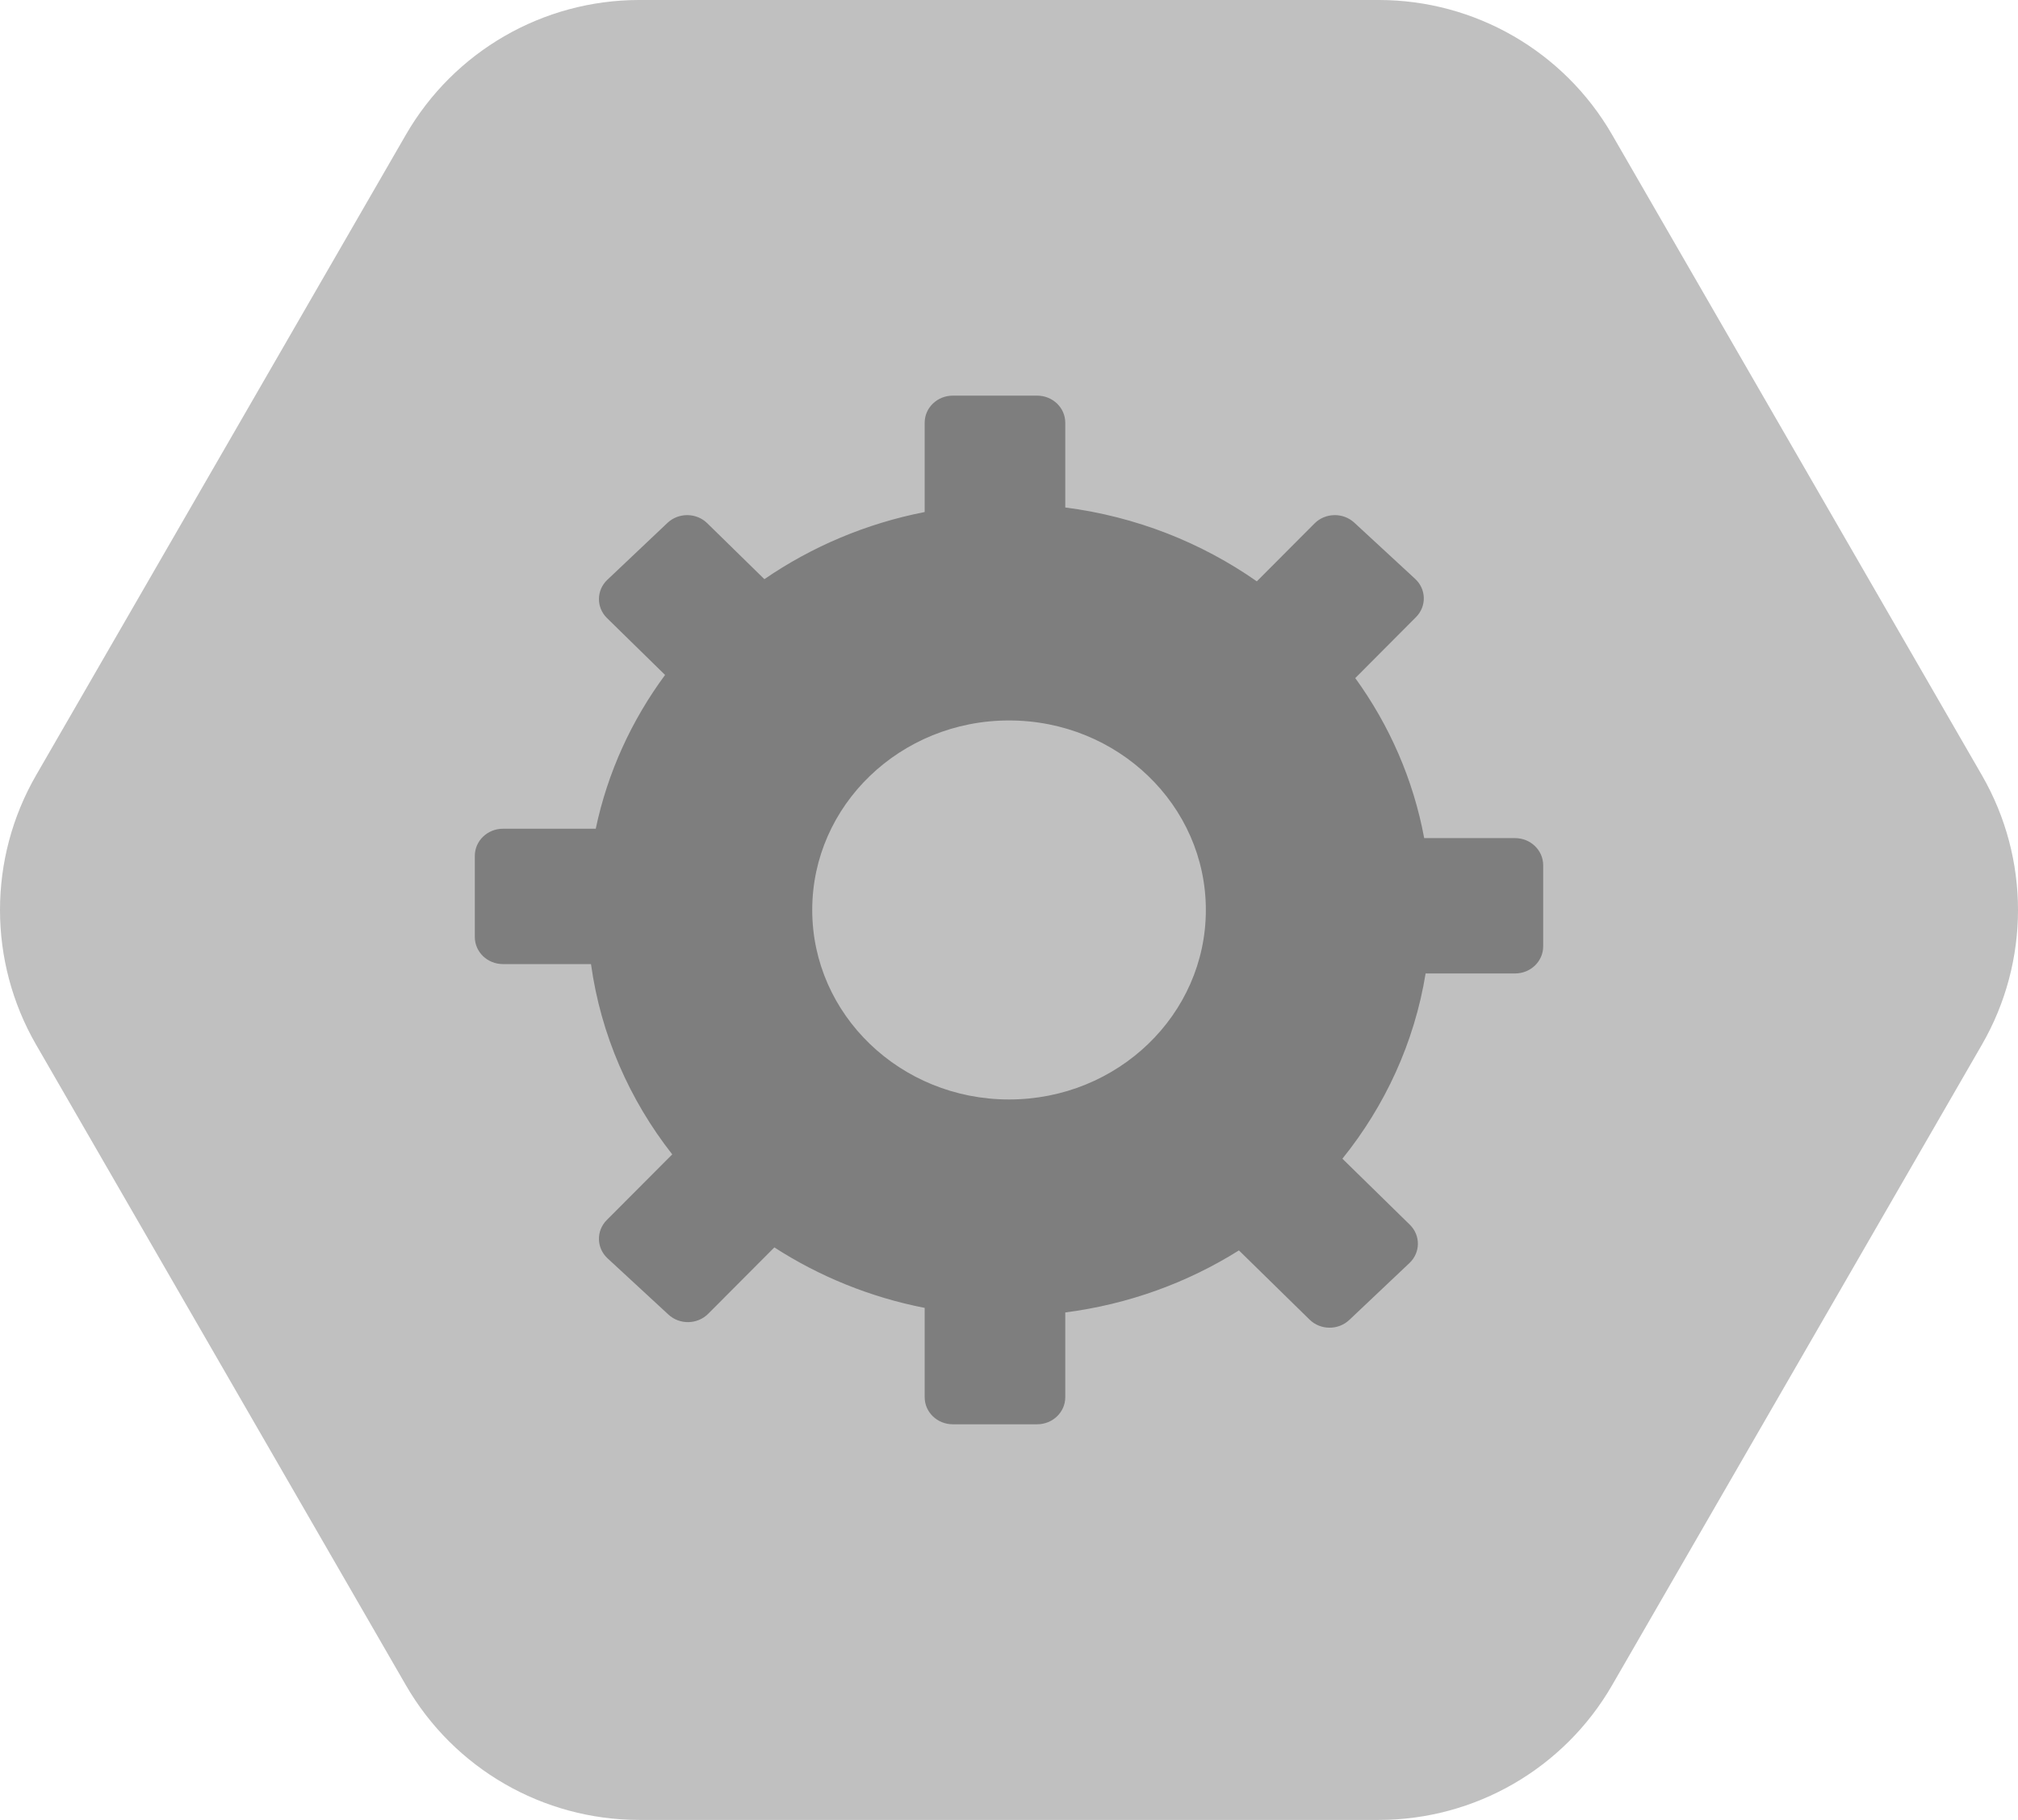
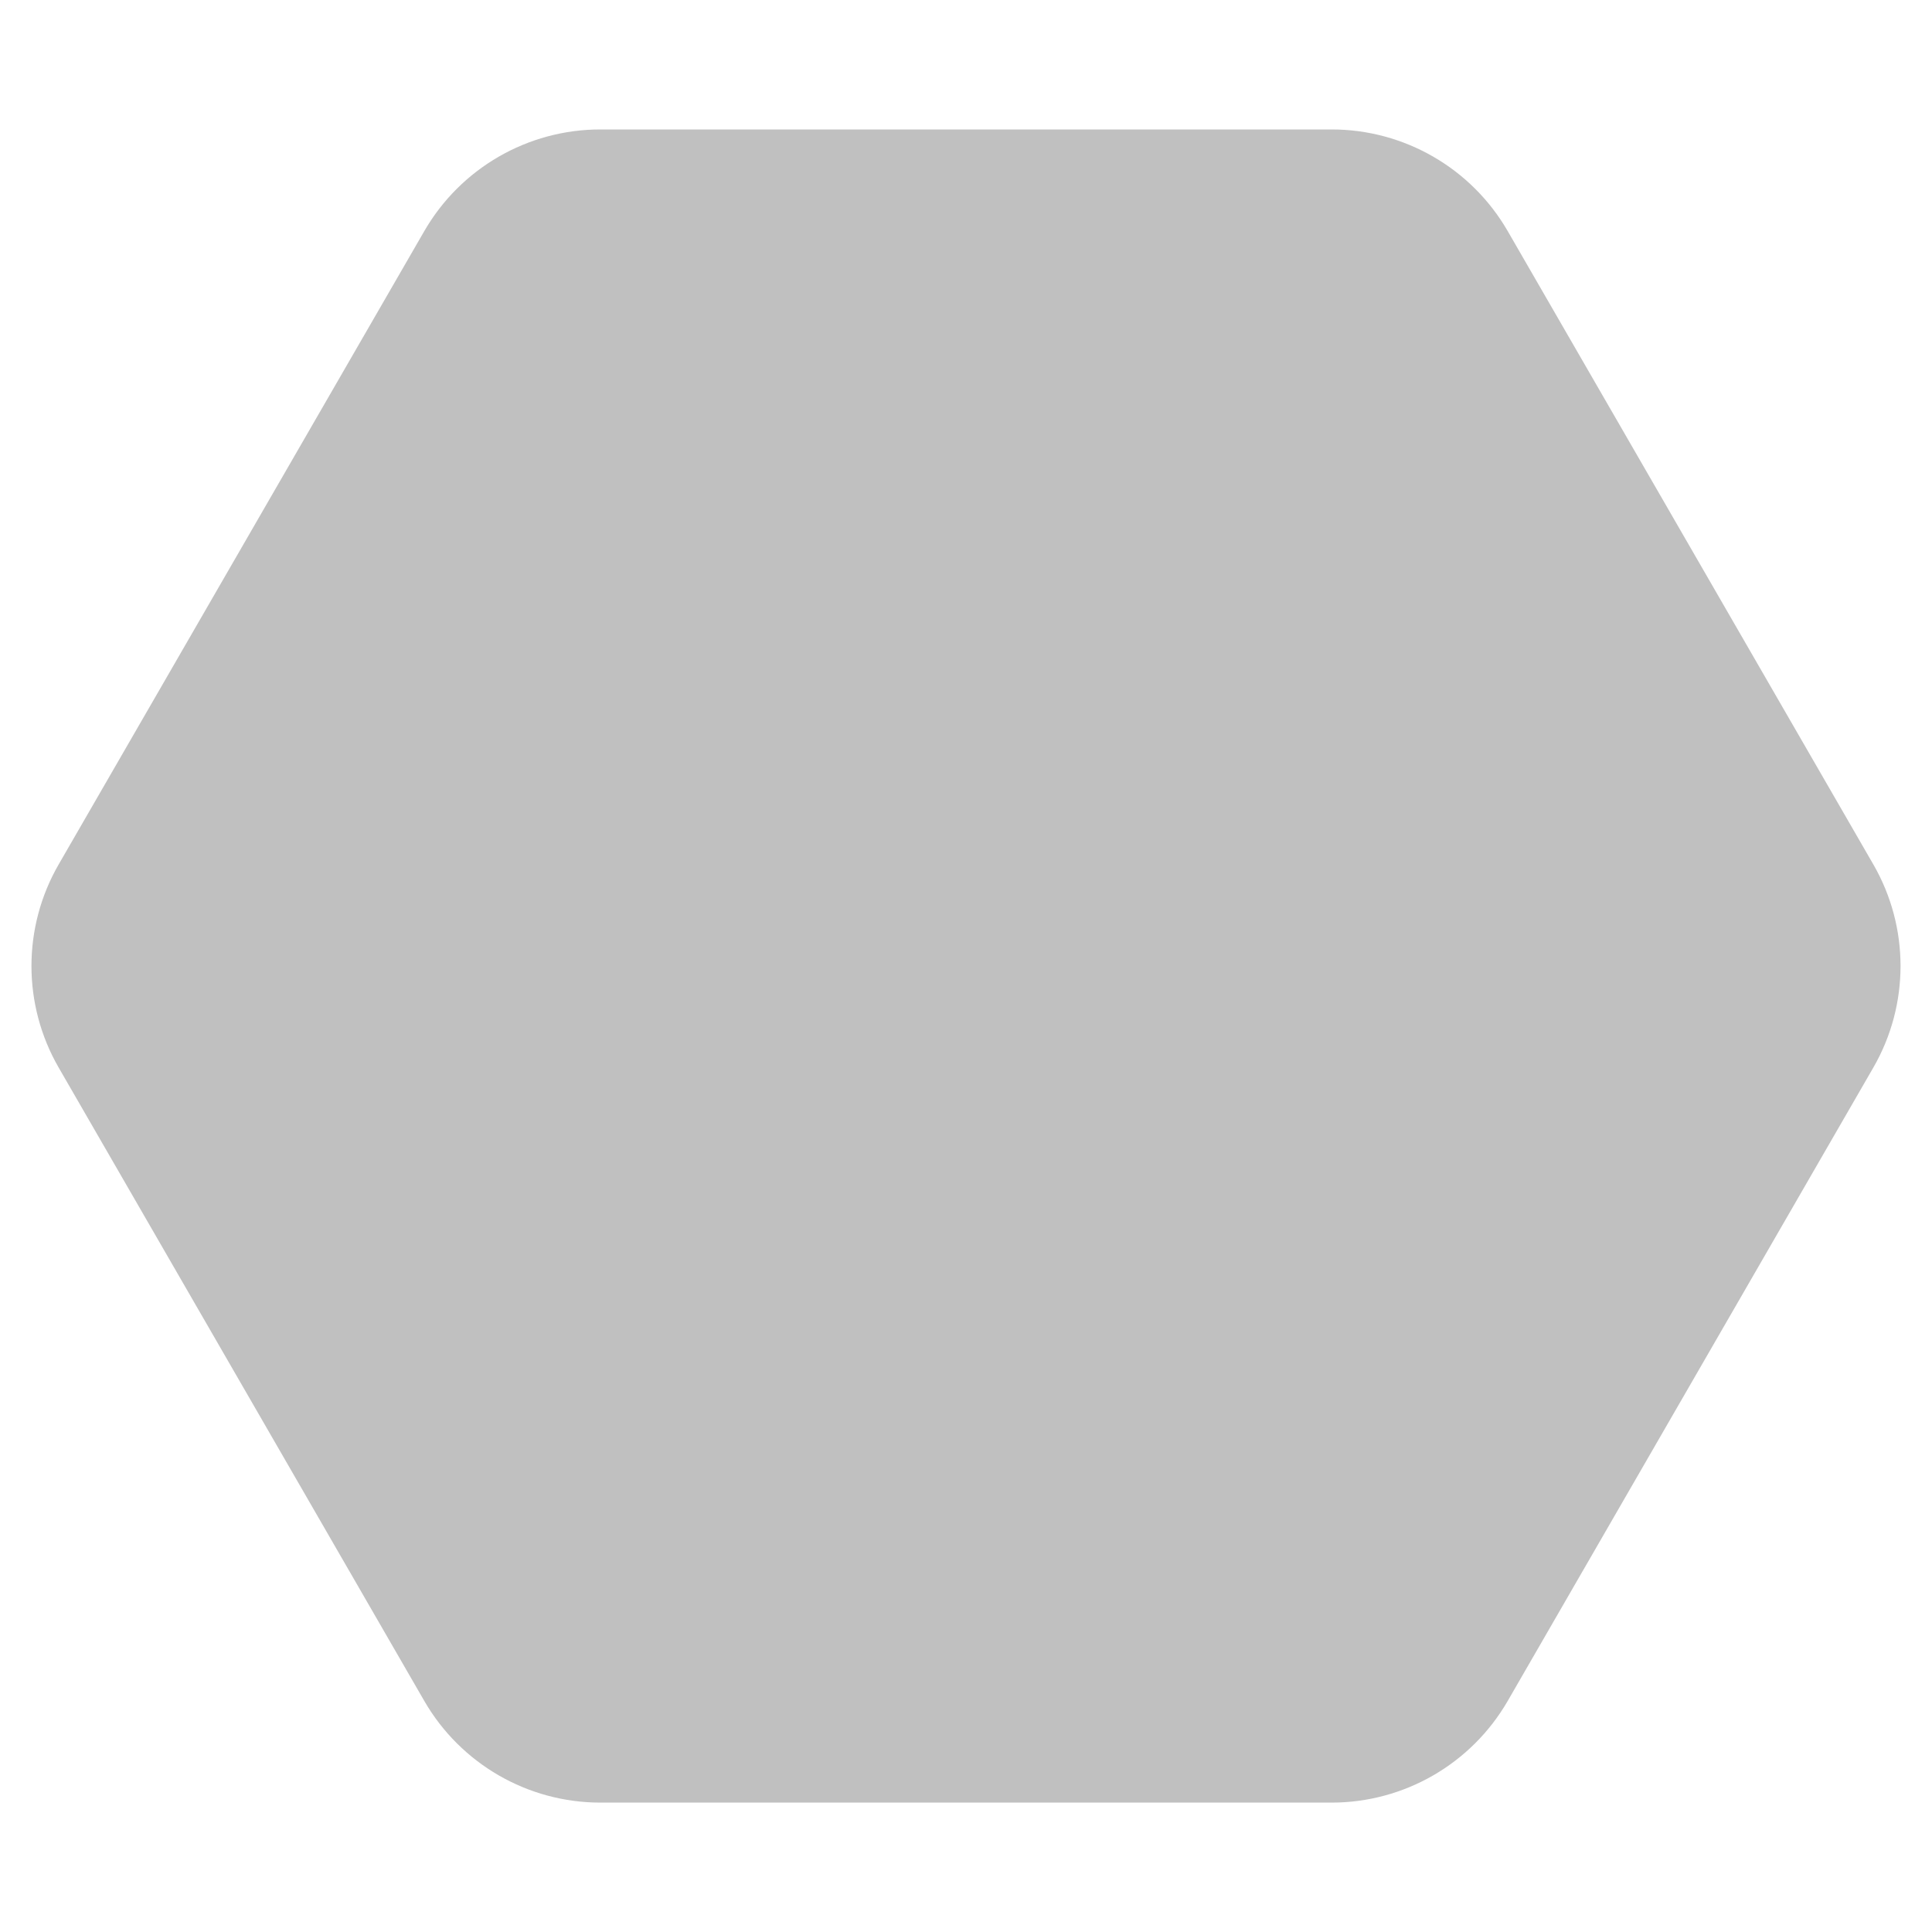
- <svg xmlns="http://www.w3.org/2000/svg" width="51" height="46" viewBox="0 0 51 46" fill="none">
-   <path d="M50.088 19.595C51.304 21.702 51.304 24.298 50.088 26.405L40.742 42.595C39.526 44.702 37.278 46 34.846 46H16.154C13.722 46 11.474 44.702 10.258 42.595L0.912 26.405C-0.304 24.298 -0.304 21.702 0.912 19.595L10.258 3.405C11.474 1.298 13.722 -1.06345e-07 16.154 0L34.846 8.17179e-07C37.278 9.23524e-07 39.526 1.298 40.742 3.405L50.088 19.595Z" fill="#C0C0C0" />
-   <path fill-rule="evenodd" clip-rule="evenodd" d="M23.369 10.684C23.369 10.306 23.687 10 24.08 10H26.211C26.604 10 26.922 10.306 26.922 10.684V12.827C28.715 13.057 30.367 13.717 31.763 14.694L33.222 13.23C33.494 12.958 33.943 12.949 34.227 13.211L35.765 14.632C36.048 14.893 36.057 15.326 35.785 15.599L34.251 17.139C35.112 18.328 35.718 19.701 35.993 21.184H38.289C38.682 21.184 39 21.491 39 21.869V23.921C39 24.299 38.682 24.605 38.289 24.605H36.029C35.745 26.351 35.003 27.951 33.926 29.287L35.63 30.956C35.905 31.226 35.901 31.659 35.621 31.924L34.101 33.362C33.821 33.627 33.371 33.624 33.096 33.354L31.311 31.605C30.015 32.418 28.525 32.967 26.922 33.173V35.316C26.922 35.694 26.604 36 26.211 36H24.08C23.687 36 23.369 35.694 23.369 35.316V33.058C21.987 32.788 20.702 32.26 19.57 31.529L17.898 33.207C17.626 33.48 17.176 33.489 16.893 33.227L15.355 31.806C15.072 31.544 15.063 31.111 15.334 30.838L16.989 29.178C15.911 27.803 15.184 26.159 14.936 24.368H12.711C12.318 24.368 12 24.062 12 23.684V21.632C12 21.254 12.318 20.947 12.711 20.947H15.056C15.356 19.522 15.963 18.204 16.808 17.06L15.341 15.623C15.066 15.354 15.069 14.92 15.349 14.655L16.869 13.216C17.149 12.952 17.599 12.955 17.874 13.225L19.318 14.639C20.509 13.821 21.883 13.233 23.369 12.942V10.684ZM25.501 27.79C28.248 27.79 30.475 25.645 30.475 23C30.475 20.355 28.248 18.21 25.501 18.21C22.754 18.21 20.527 20.355 20.527 23C20.527 25.645 22.754 27.79 25.501 27.79Z" fill="#7E7E7E" />
+ <svg xmlns="http://www.w3.org/2000/svg" width="38" height="38" viewBox="0 0 38 38" fill="none">
+   <path d="M36.845 17C37.56 18.238 37.56 19.762 36.845 21L29.655 33.455C28.94 34.692 27.62 35.455 26.191 35.455L11.809 35.455C10.38 35.455 9.06 34.692 8.345 33.455L1.155 21C0.44 19.762 0.44 18.238 1.155 17L8.345 4.546C9.06 3.308 10.38 2.546 11.809 2.546L26.191 2.546C27.62 2.546 28.94 3.308 29.655 4.546L36.845 17Z" fill="#C0C0C0" />
</svg>
